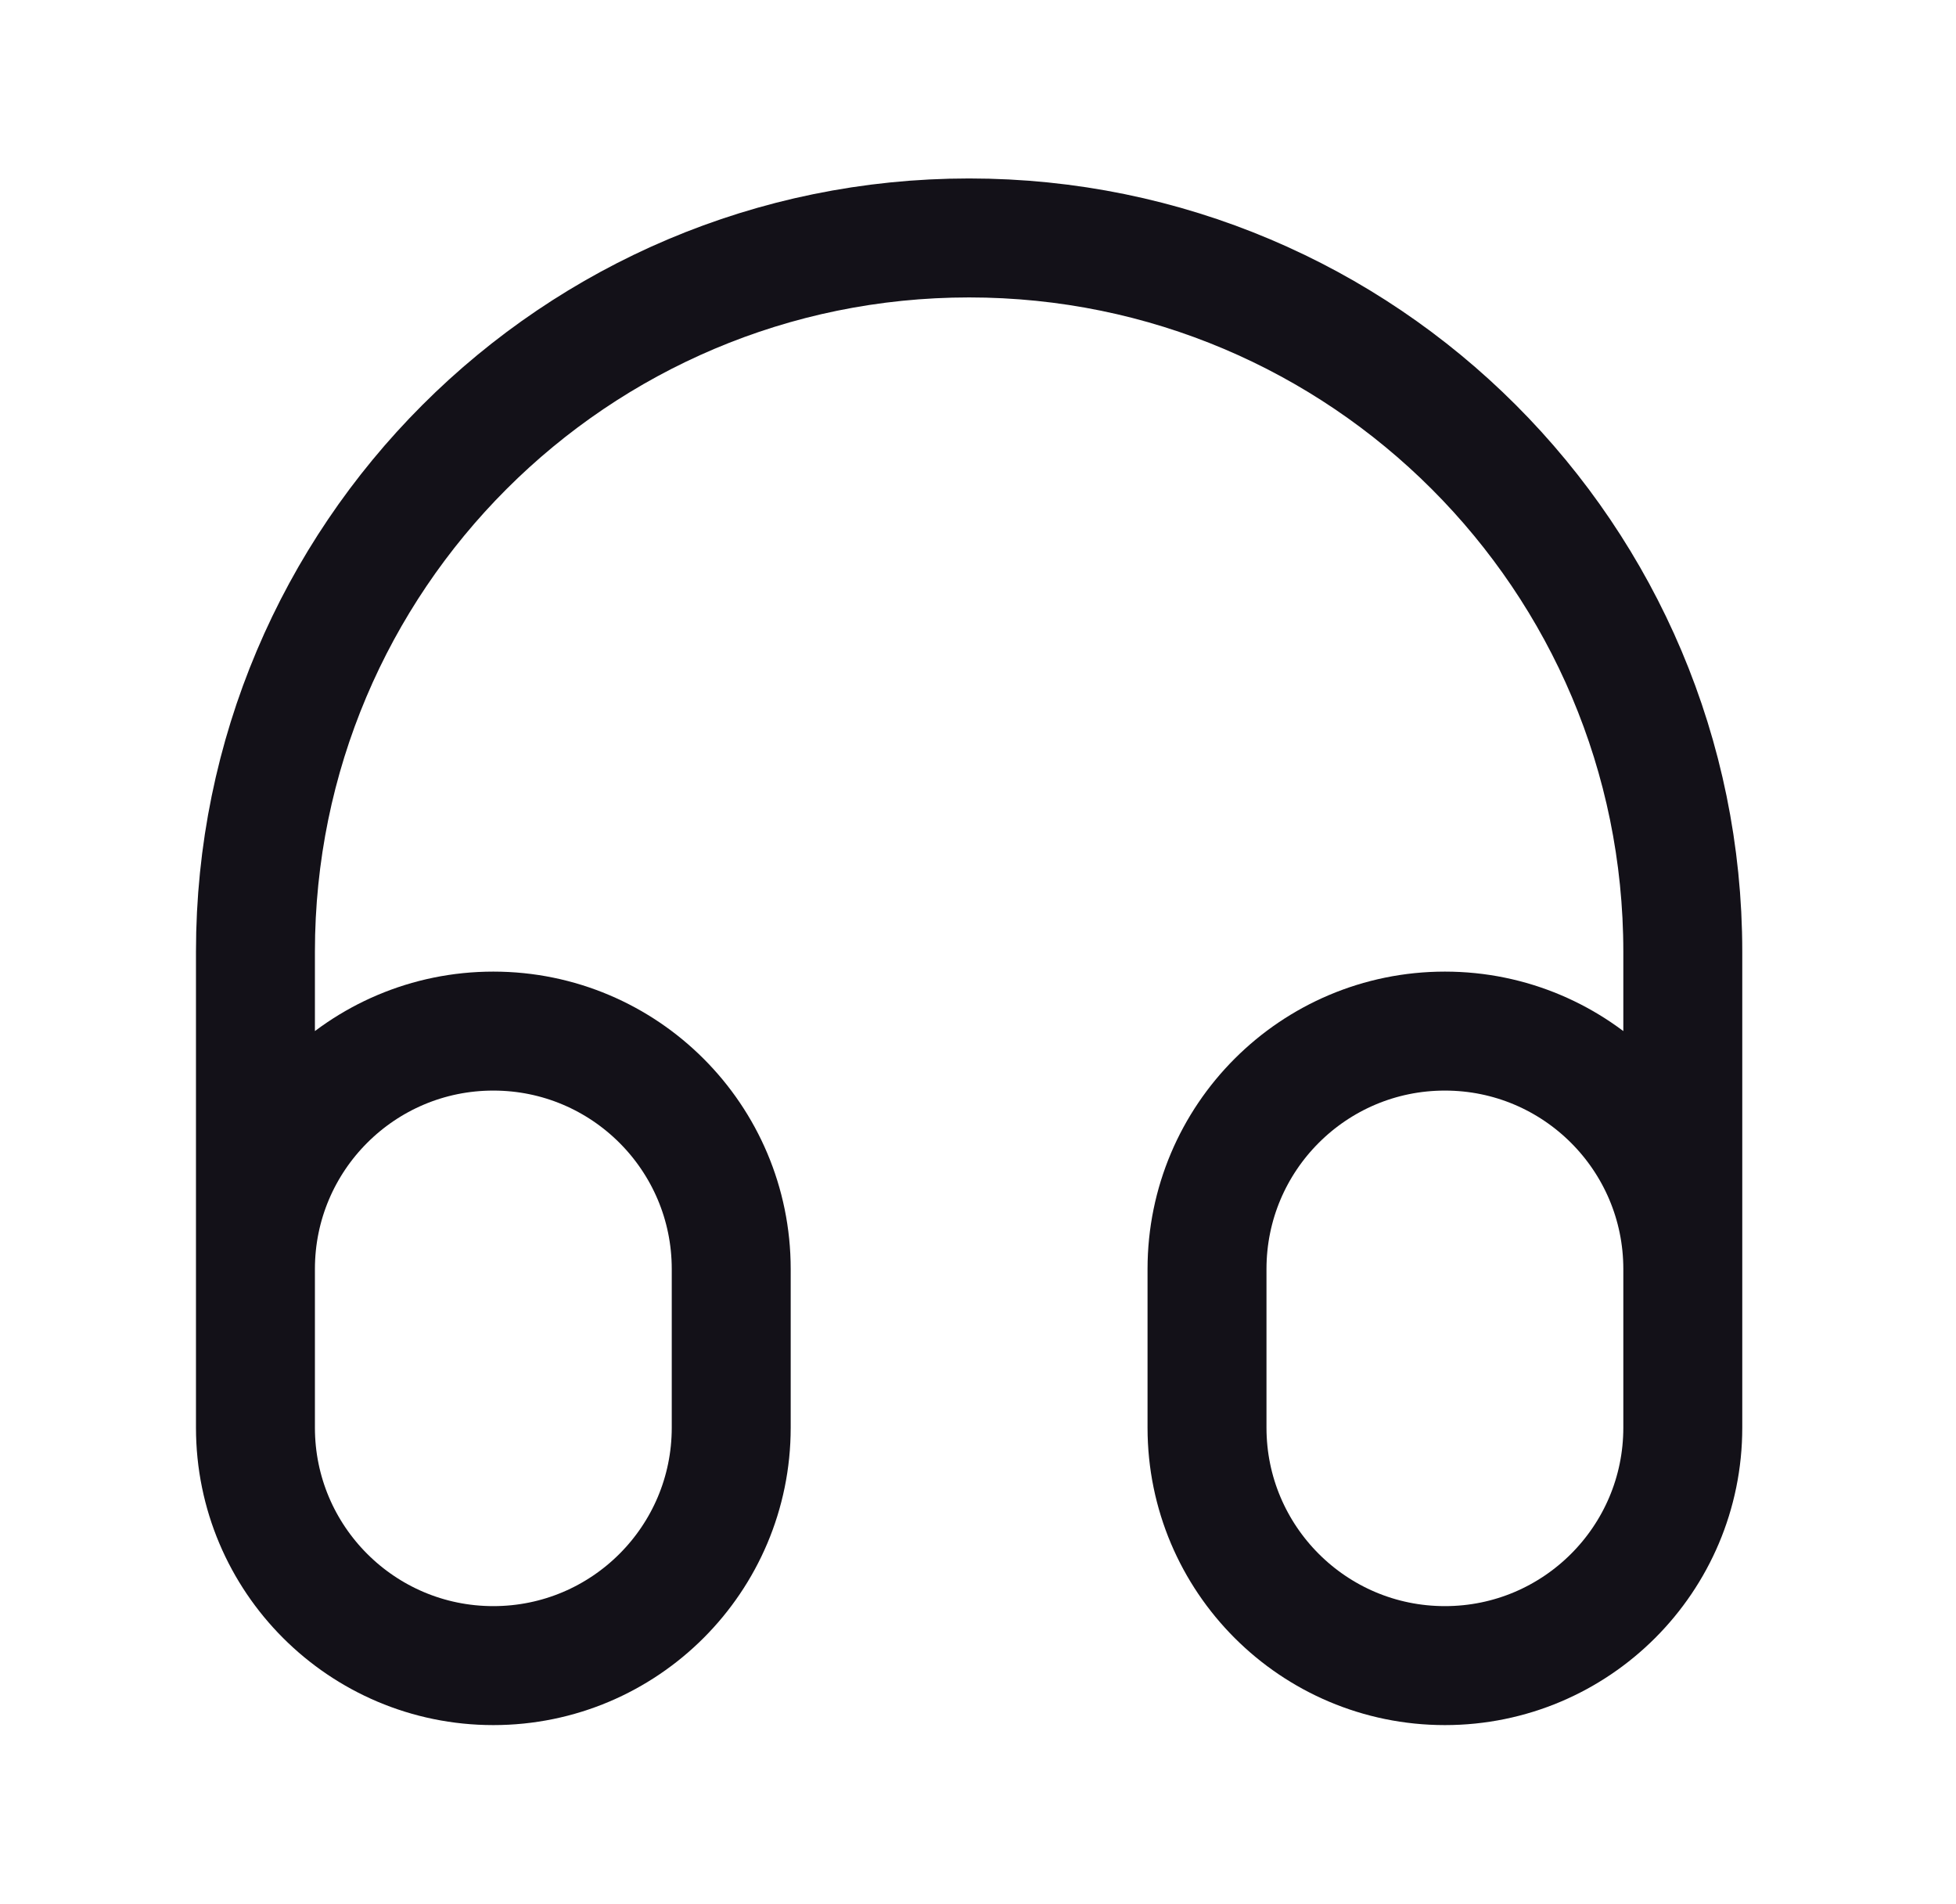
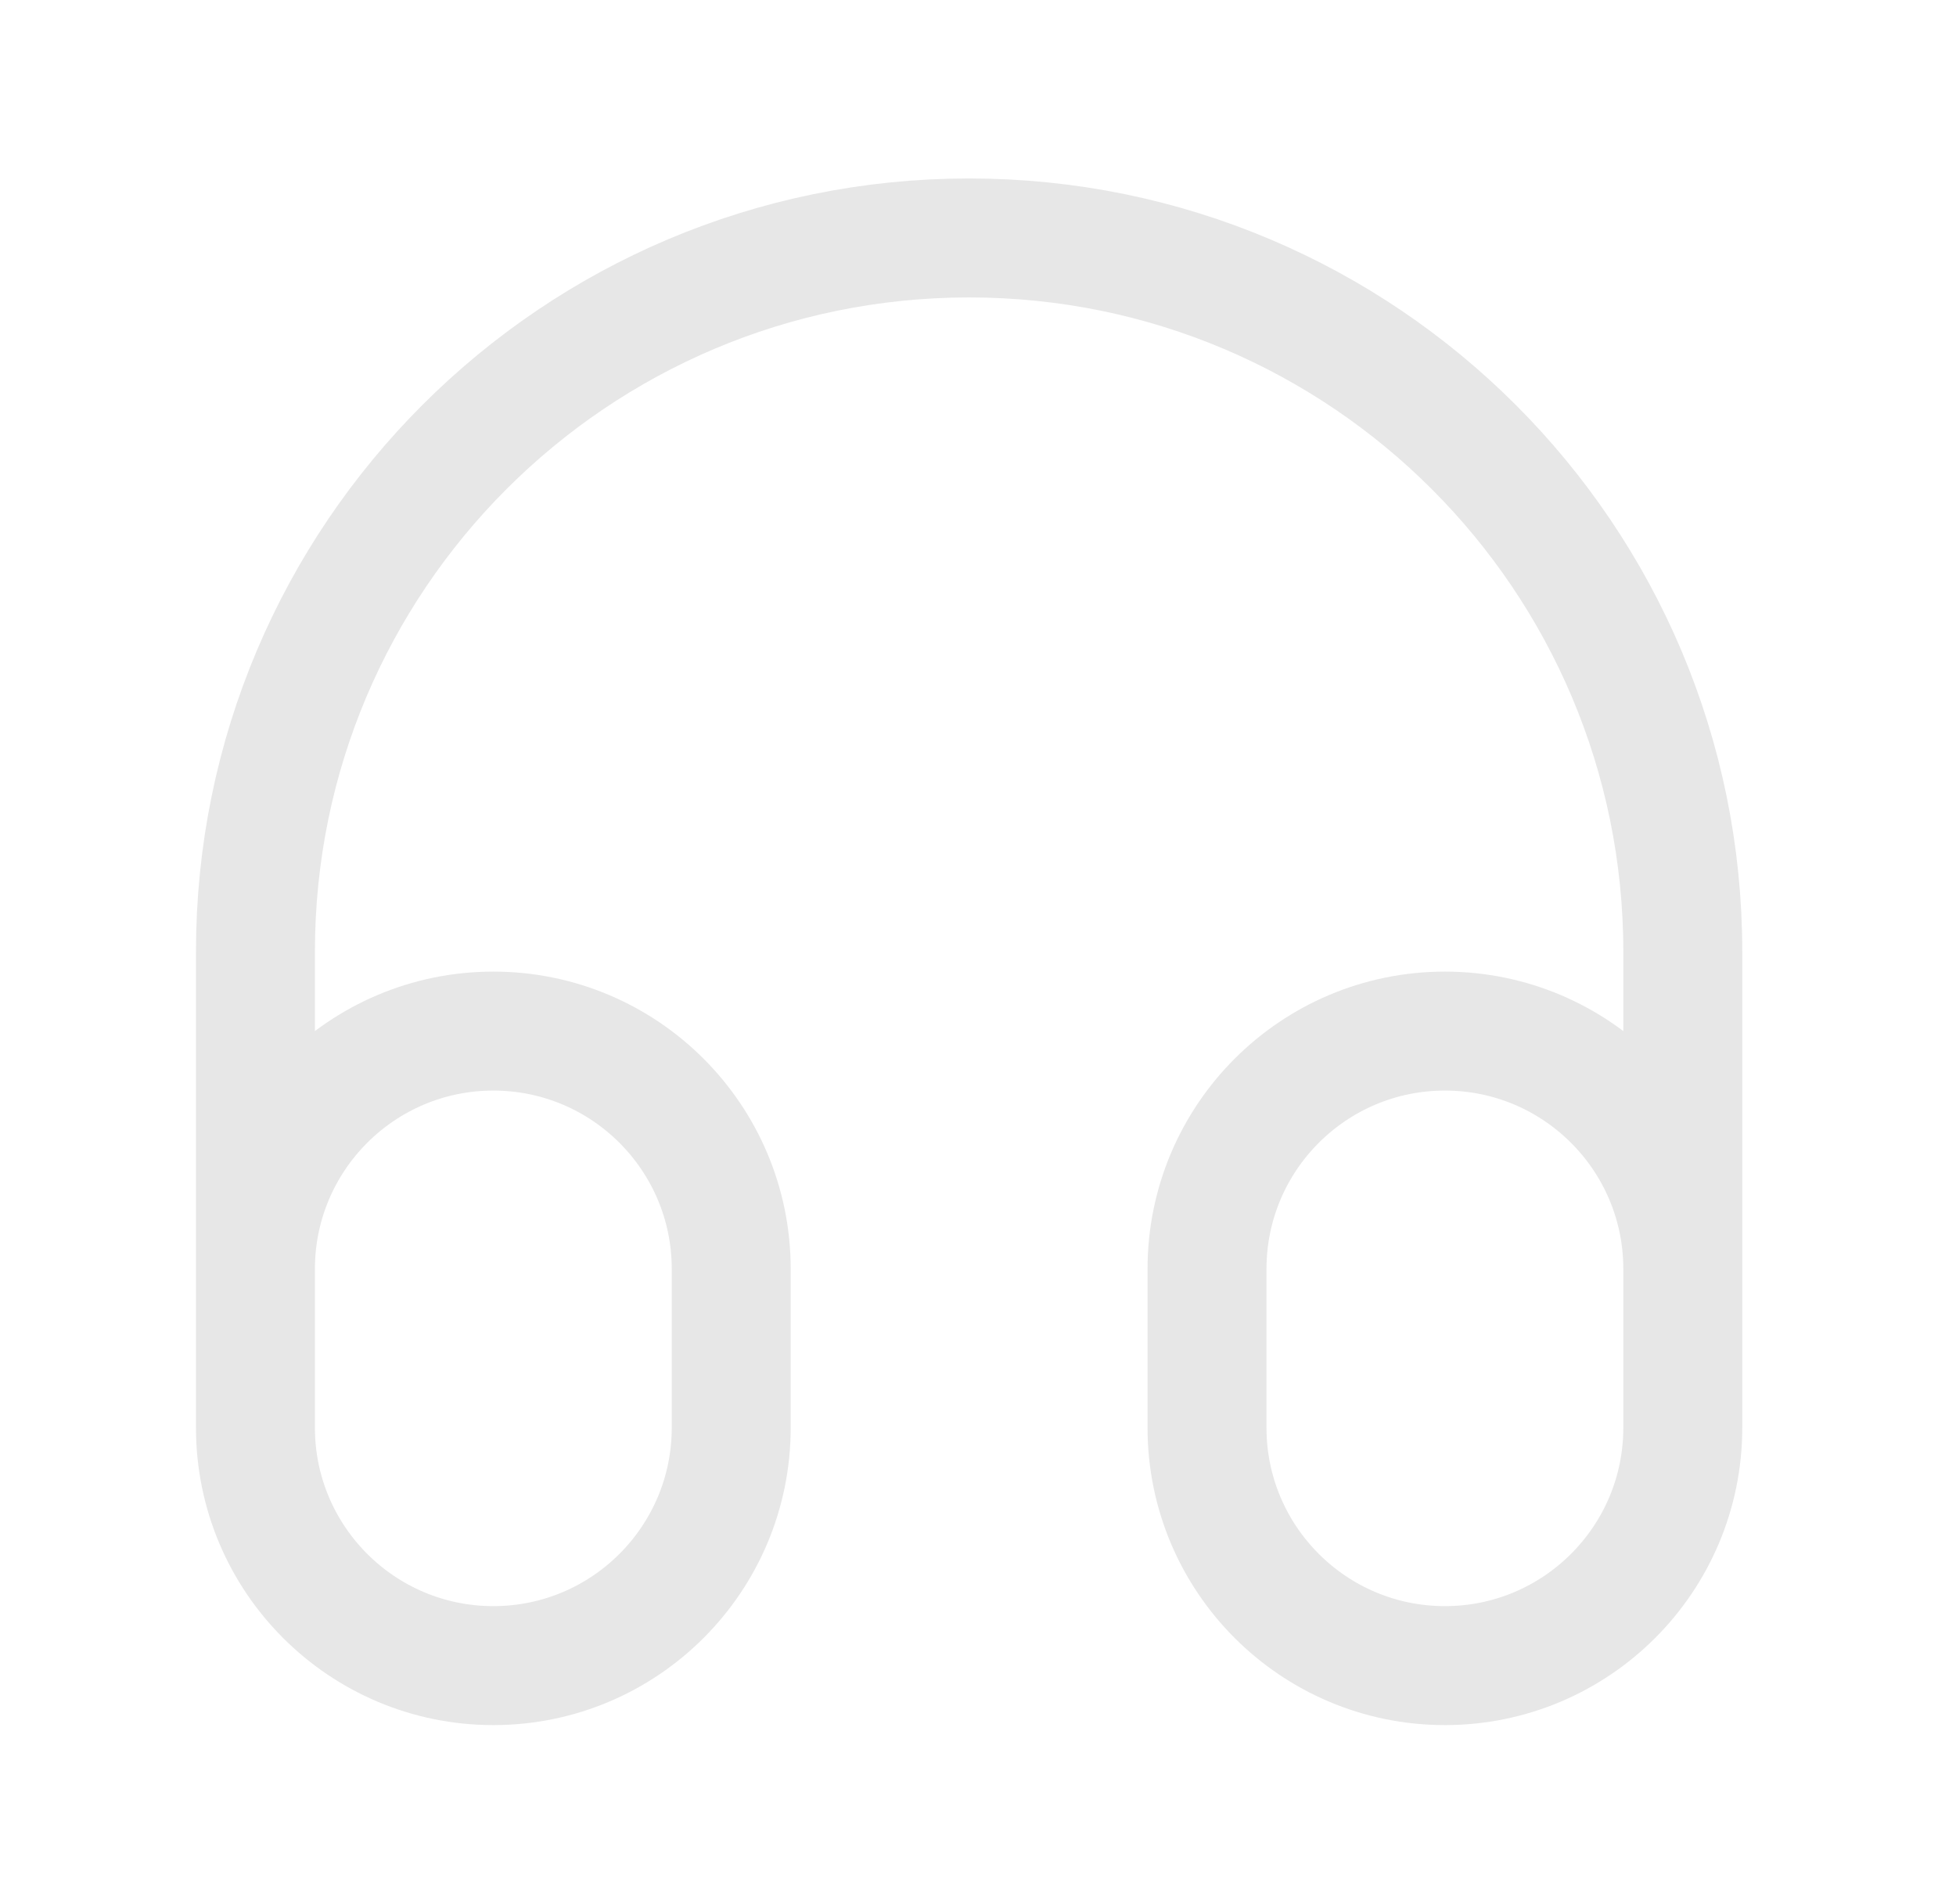
<svg xmlns="http://www.w3.org/2000/svg" width="37" height="36" viewBox="0 0 37 36" fill="none">
-   <path d="M31.832 24V27C31.832 29.485 29.817 31.5 27.332 31.5C24.847 31.5 22.832 29.485 22.832 27V24C22.832 21.515 24.847 19.5 27.332 19.5C29.817 19.5 31.832 21.515 31.832 24ZM31.832 24V18C31.832 10.544 25.788 4.5 18.332 4.5C10.876 4.5 4.832 10.544 4.832 18V24M4.832 24V27C4.832 29.485 6.847 31.5 9.332 31.5C11.817 31.5 13.832 29.485 13.832 27V24C13.832 21.515 11.817 19.5 9.332 19.5C6.847 19.5 4.832 21.515 4.832 24Z" stroke="#131118" stroke-width="2.25" stroke-linecap="square" stroke-linejoin="round" />
+   <path d="M31.832 24V27C31.832 29.485 29.817 31.5 27.332 31.5C24.847 31.5 22.832 29.485 22.832 27V24C22.832 21.515 24.847 19.5 27.332 19.5C29.817 19.5 31.832 21.515 31.832 24ZM31.832 24V18C31.832 10.544 25.788 4.5 18.332 4.5C10.876 4.5 4.832 10.544 4.832 18V24M4.832 24V27C4.832 29.485 6.847 31.5 9.332 31.5C11.817 31.5 13.832 29.485 13.832 27V24C13.832 21.515 11.817 19.5 9.332 19.5C6.847 19.5 4.832 21.515 4.832 24Z" stroke="#e7e7e7" stroke-width="2.25" stroke-linecap="square" stroke-linejoin="round" />
</svg>
